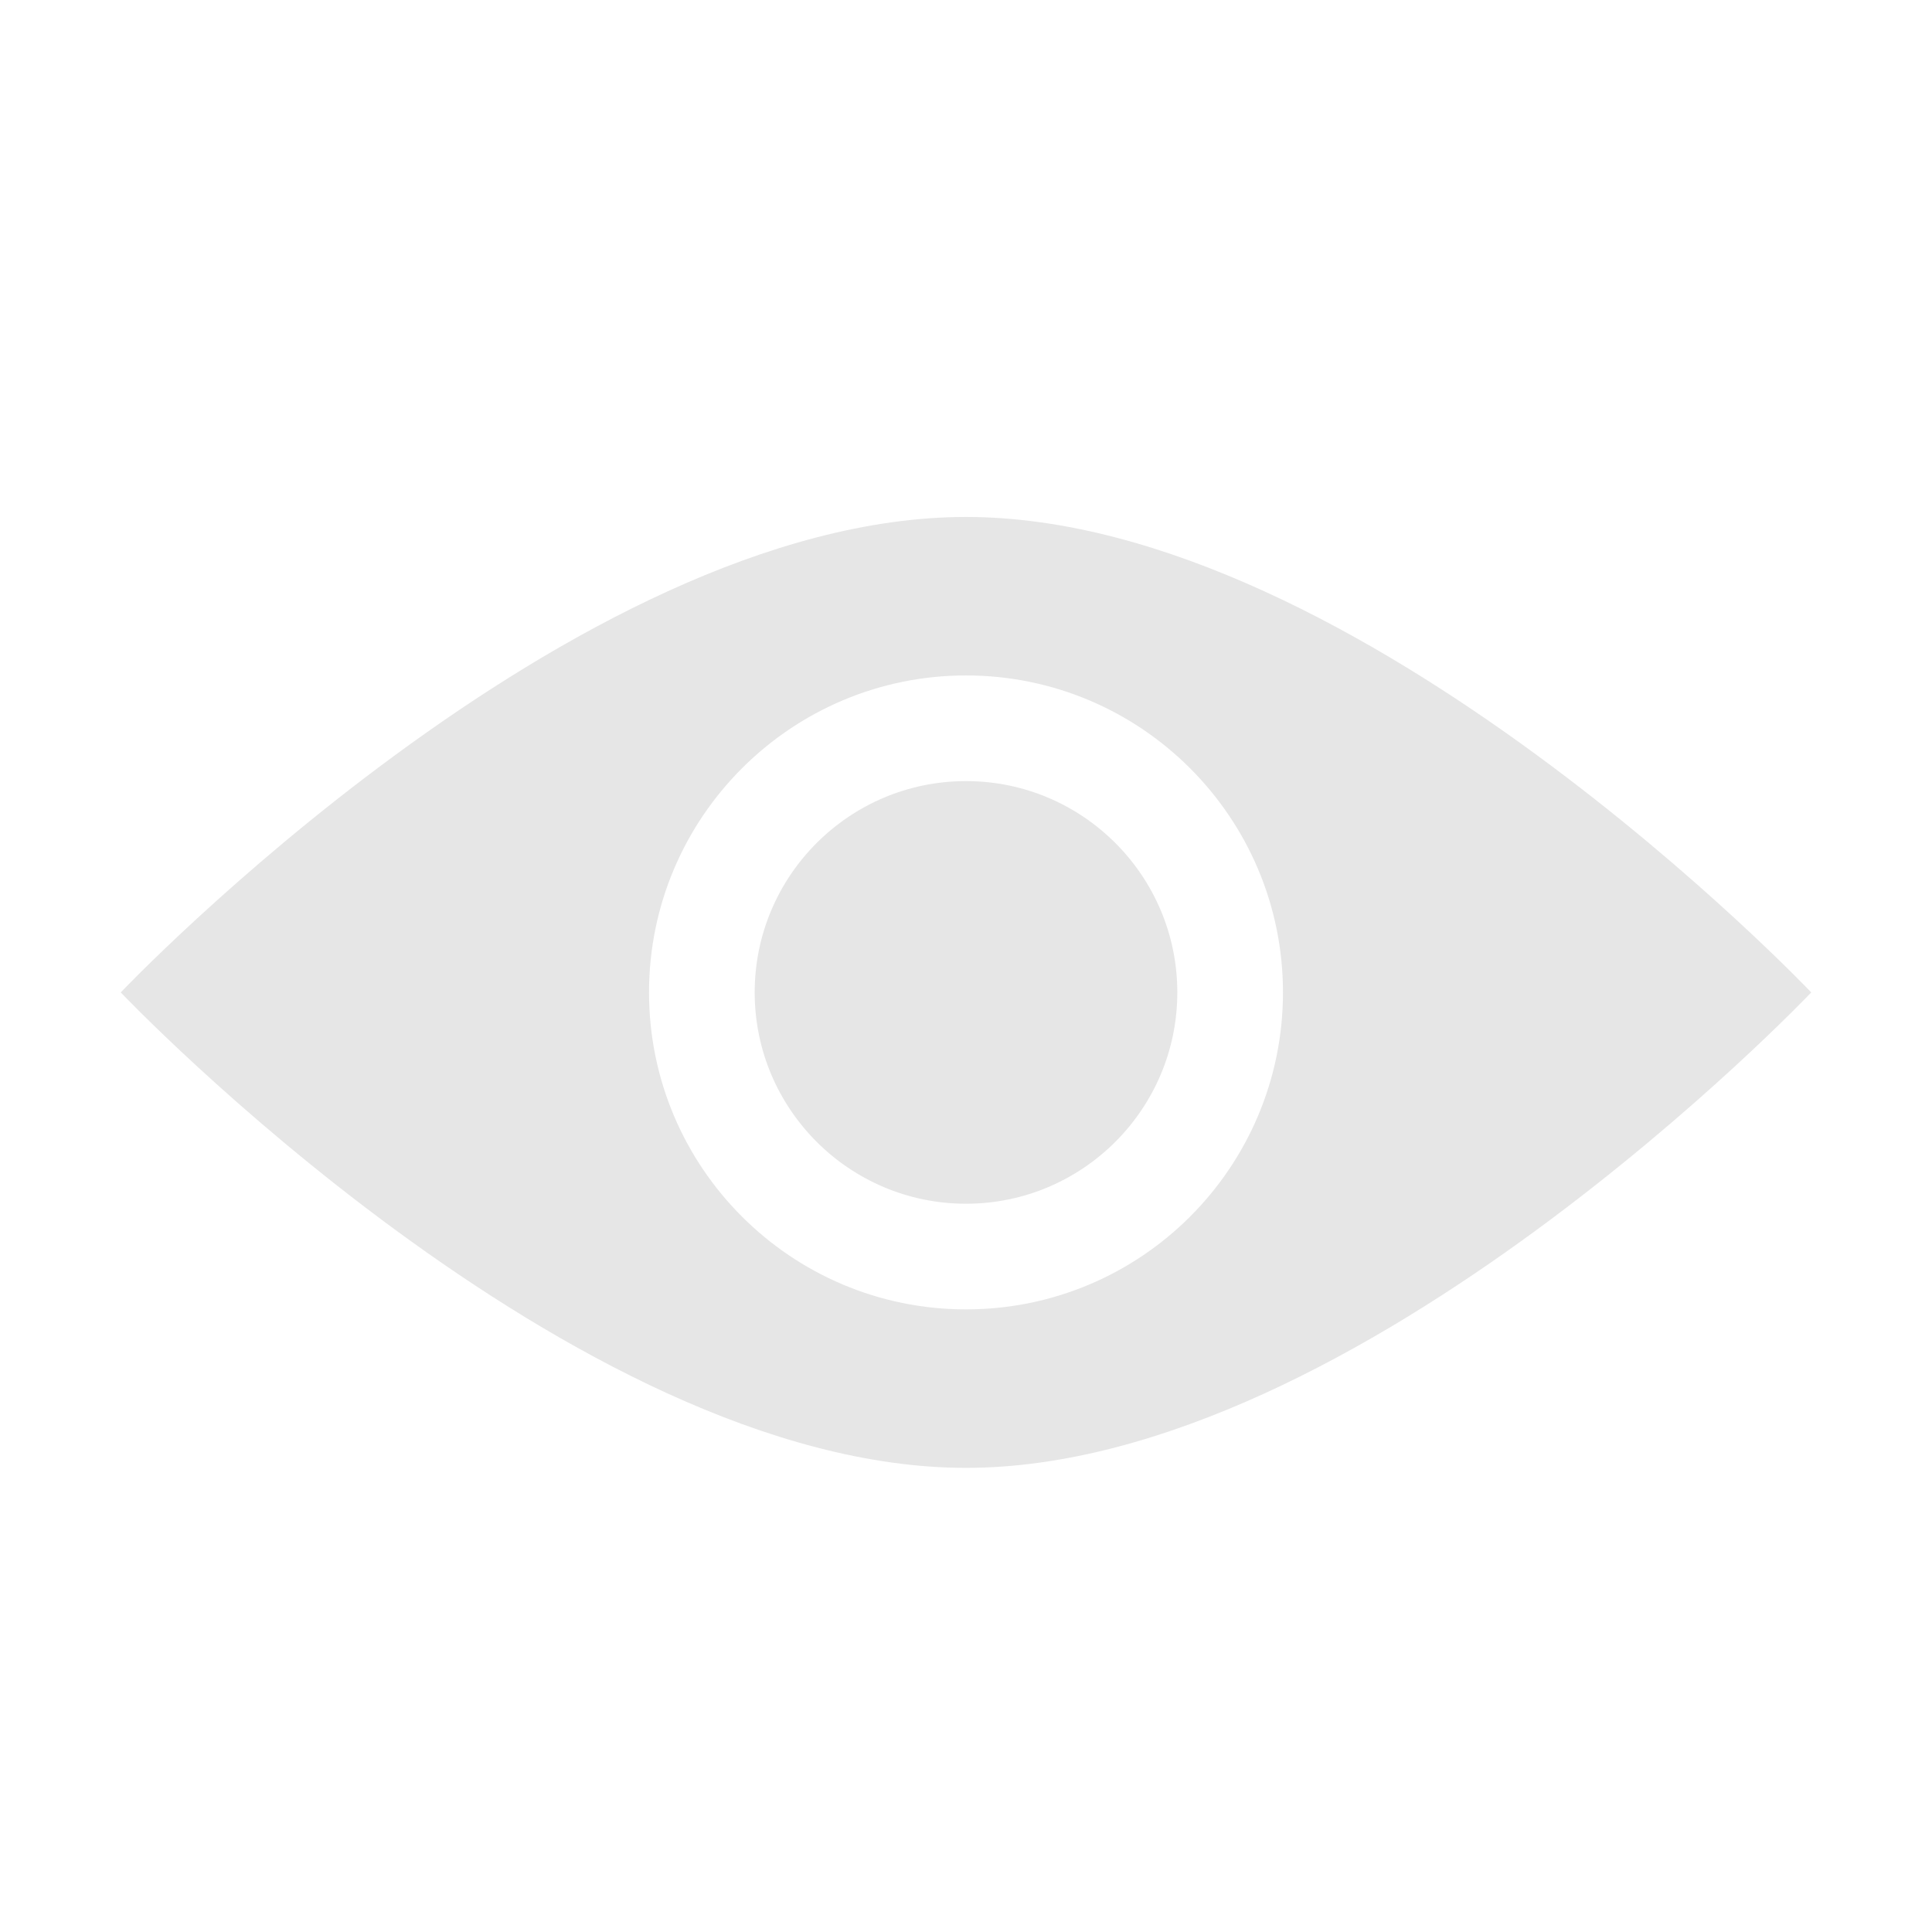
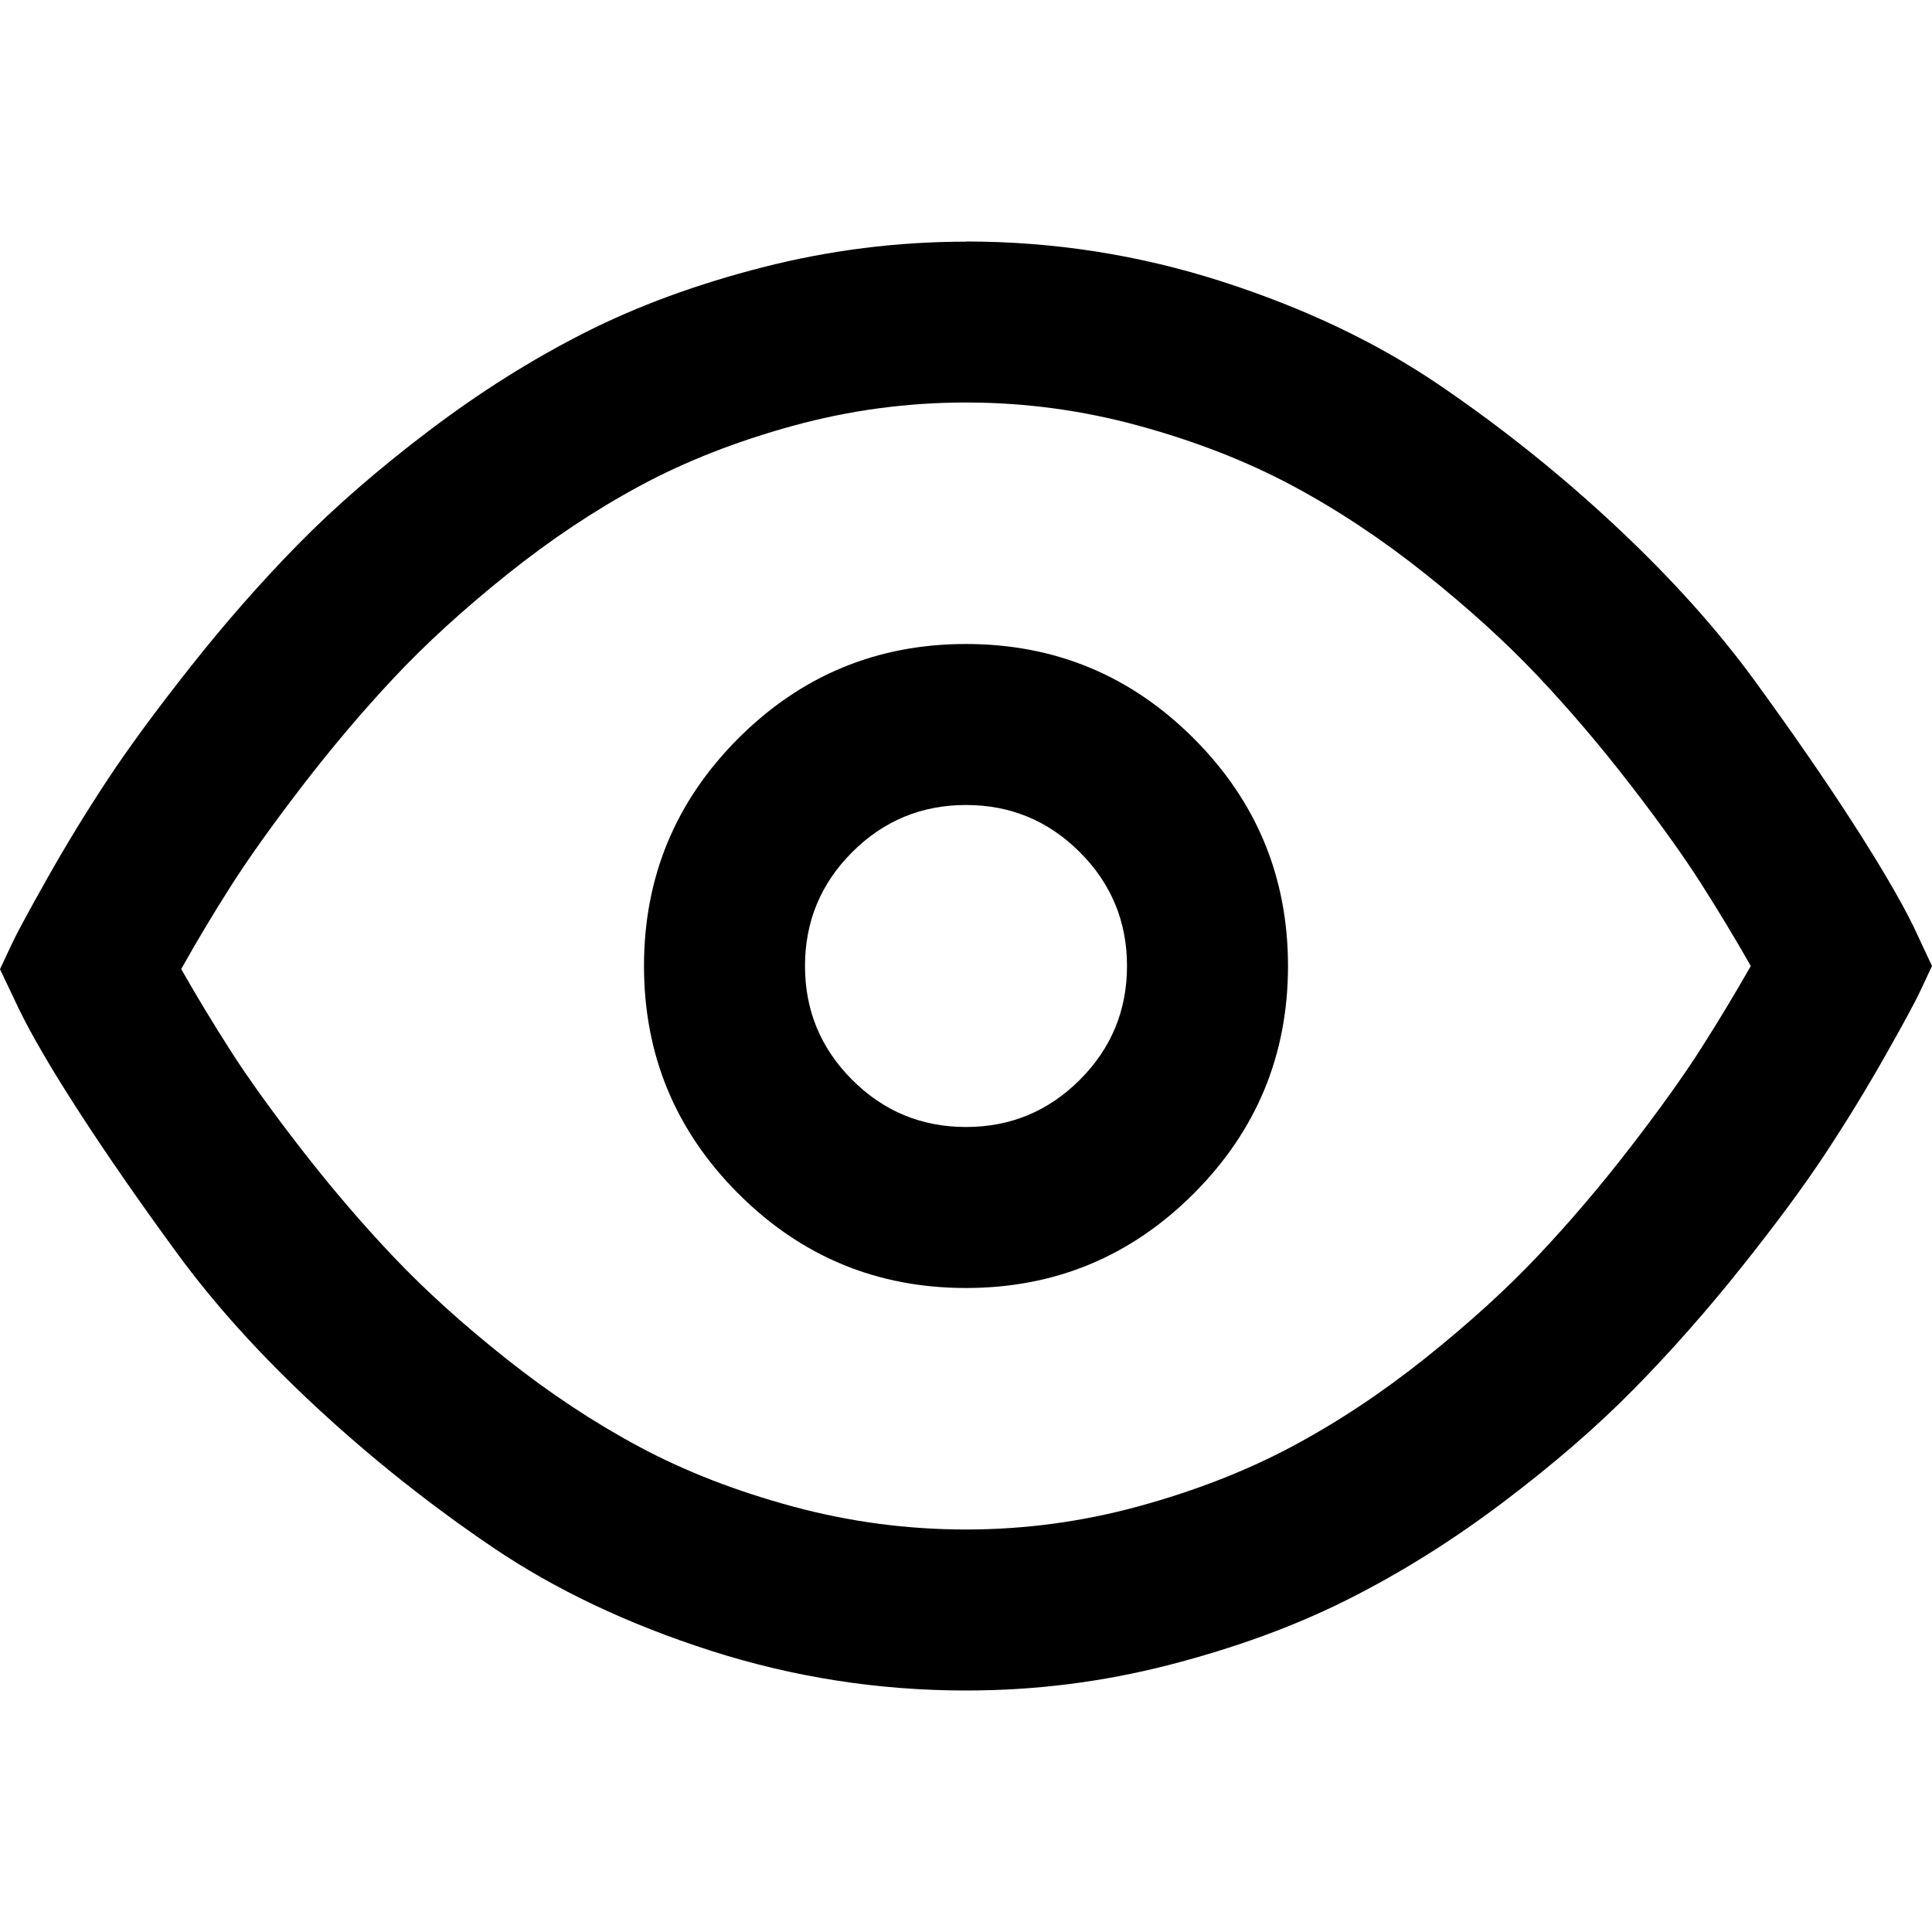
- <svg xmlns="http://www.w3.org/2000/svg" t="1576649156539" class="icon" viewBox="0 0 1024 1024" version="1.1" p-id="2196" width="200" height="200">
+ <svg xmlns="http://www.w3.org/2000/svg" class="icon" viewBox="0 0 1024 1024" width="128" height="128">
  <defs>
-     <style type="text/css" />
+     <style />
  </defs>
-   <path d="M512 274C303.3 274 64 526 64 526s239.3 252 448 252 448-252 448-252-239.3-252-448-252z m0 420c-92.7 0-168-75.2-168-168 0-92.7 75.3-168 168-168 92.8 0 168 75.3 168 168 0 92.8-75.2 168-168 168z m0-56c-61.8 0-112-50.2-112-112s50.2-112 112-112 112 50.2 112 112-50.2 112-112 112z" fill="#e6e6e6" p-id="2197" />
+   <path d="M512 128q69.675 0 135.51 21.163t115.498 54.997 93.483 74.837 73.685 82.006 51.67 74.837 32.17 54.827L1024 512q-2.347 4.992-6.315 13.483T998.87 560.17t-31.658 51.669-44.331 59.99-56.832 64.34-69.504 60.16-82.347 51.5-94.848 34.687T512 896q-69.675 0-135.51-21.163t-115.498-54.826-93.483-74.326-73.685-81.493-51.67-74.496-32.17-54.997L0 513.707q2.347-4.992 6.315-13.483t18.816-34.816 31.658-51.84 44.331-60.33 56.832-64.683 69.504-60.331 82.347-51.84 94.848-34.816T512 128.085zm0 85.333q-46.677 0-91.648 12.331t-81.152 31.83-70.656 47.146-59.648 54.485-48.853 57.686-37.675 52.821-26.325 43.99q12.33 21.674 26.325 43.52t37.675 52.351 48.853 57.003 59.648 53.845T339.2 767.02t81.152 31.488T512 810.667t91.648-12.331 81.152-31.659 70.656-46.848 59.648-54.186 48.853-57.344 37.675-52.651T927.957 512q-12.33-21.675-26.325-43.648t-37.675-52.65-48.853-57.345-59.648-54.186-70.656-46.848-81.152-31.659T512 213.334zm0 128q70.656 0 120.661 50.006T682.667 512 632.66 632.661 512 682.667 391.339 632.66 341.333 512t50.006-120.661T512 341.333zm0 85.334q-35.328 0-60.33 25.002T426.666 512t25.002 60.33T512 597.334t60.33-25.002T597.334 512t-25.002-60.33T512 426.666z" />
</svg>
